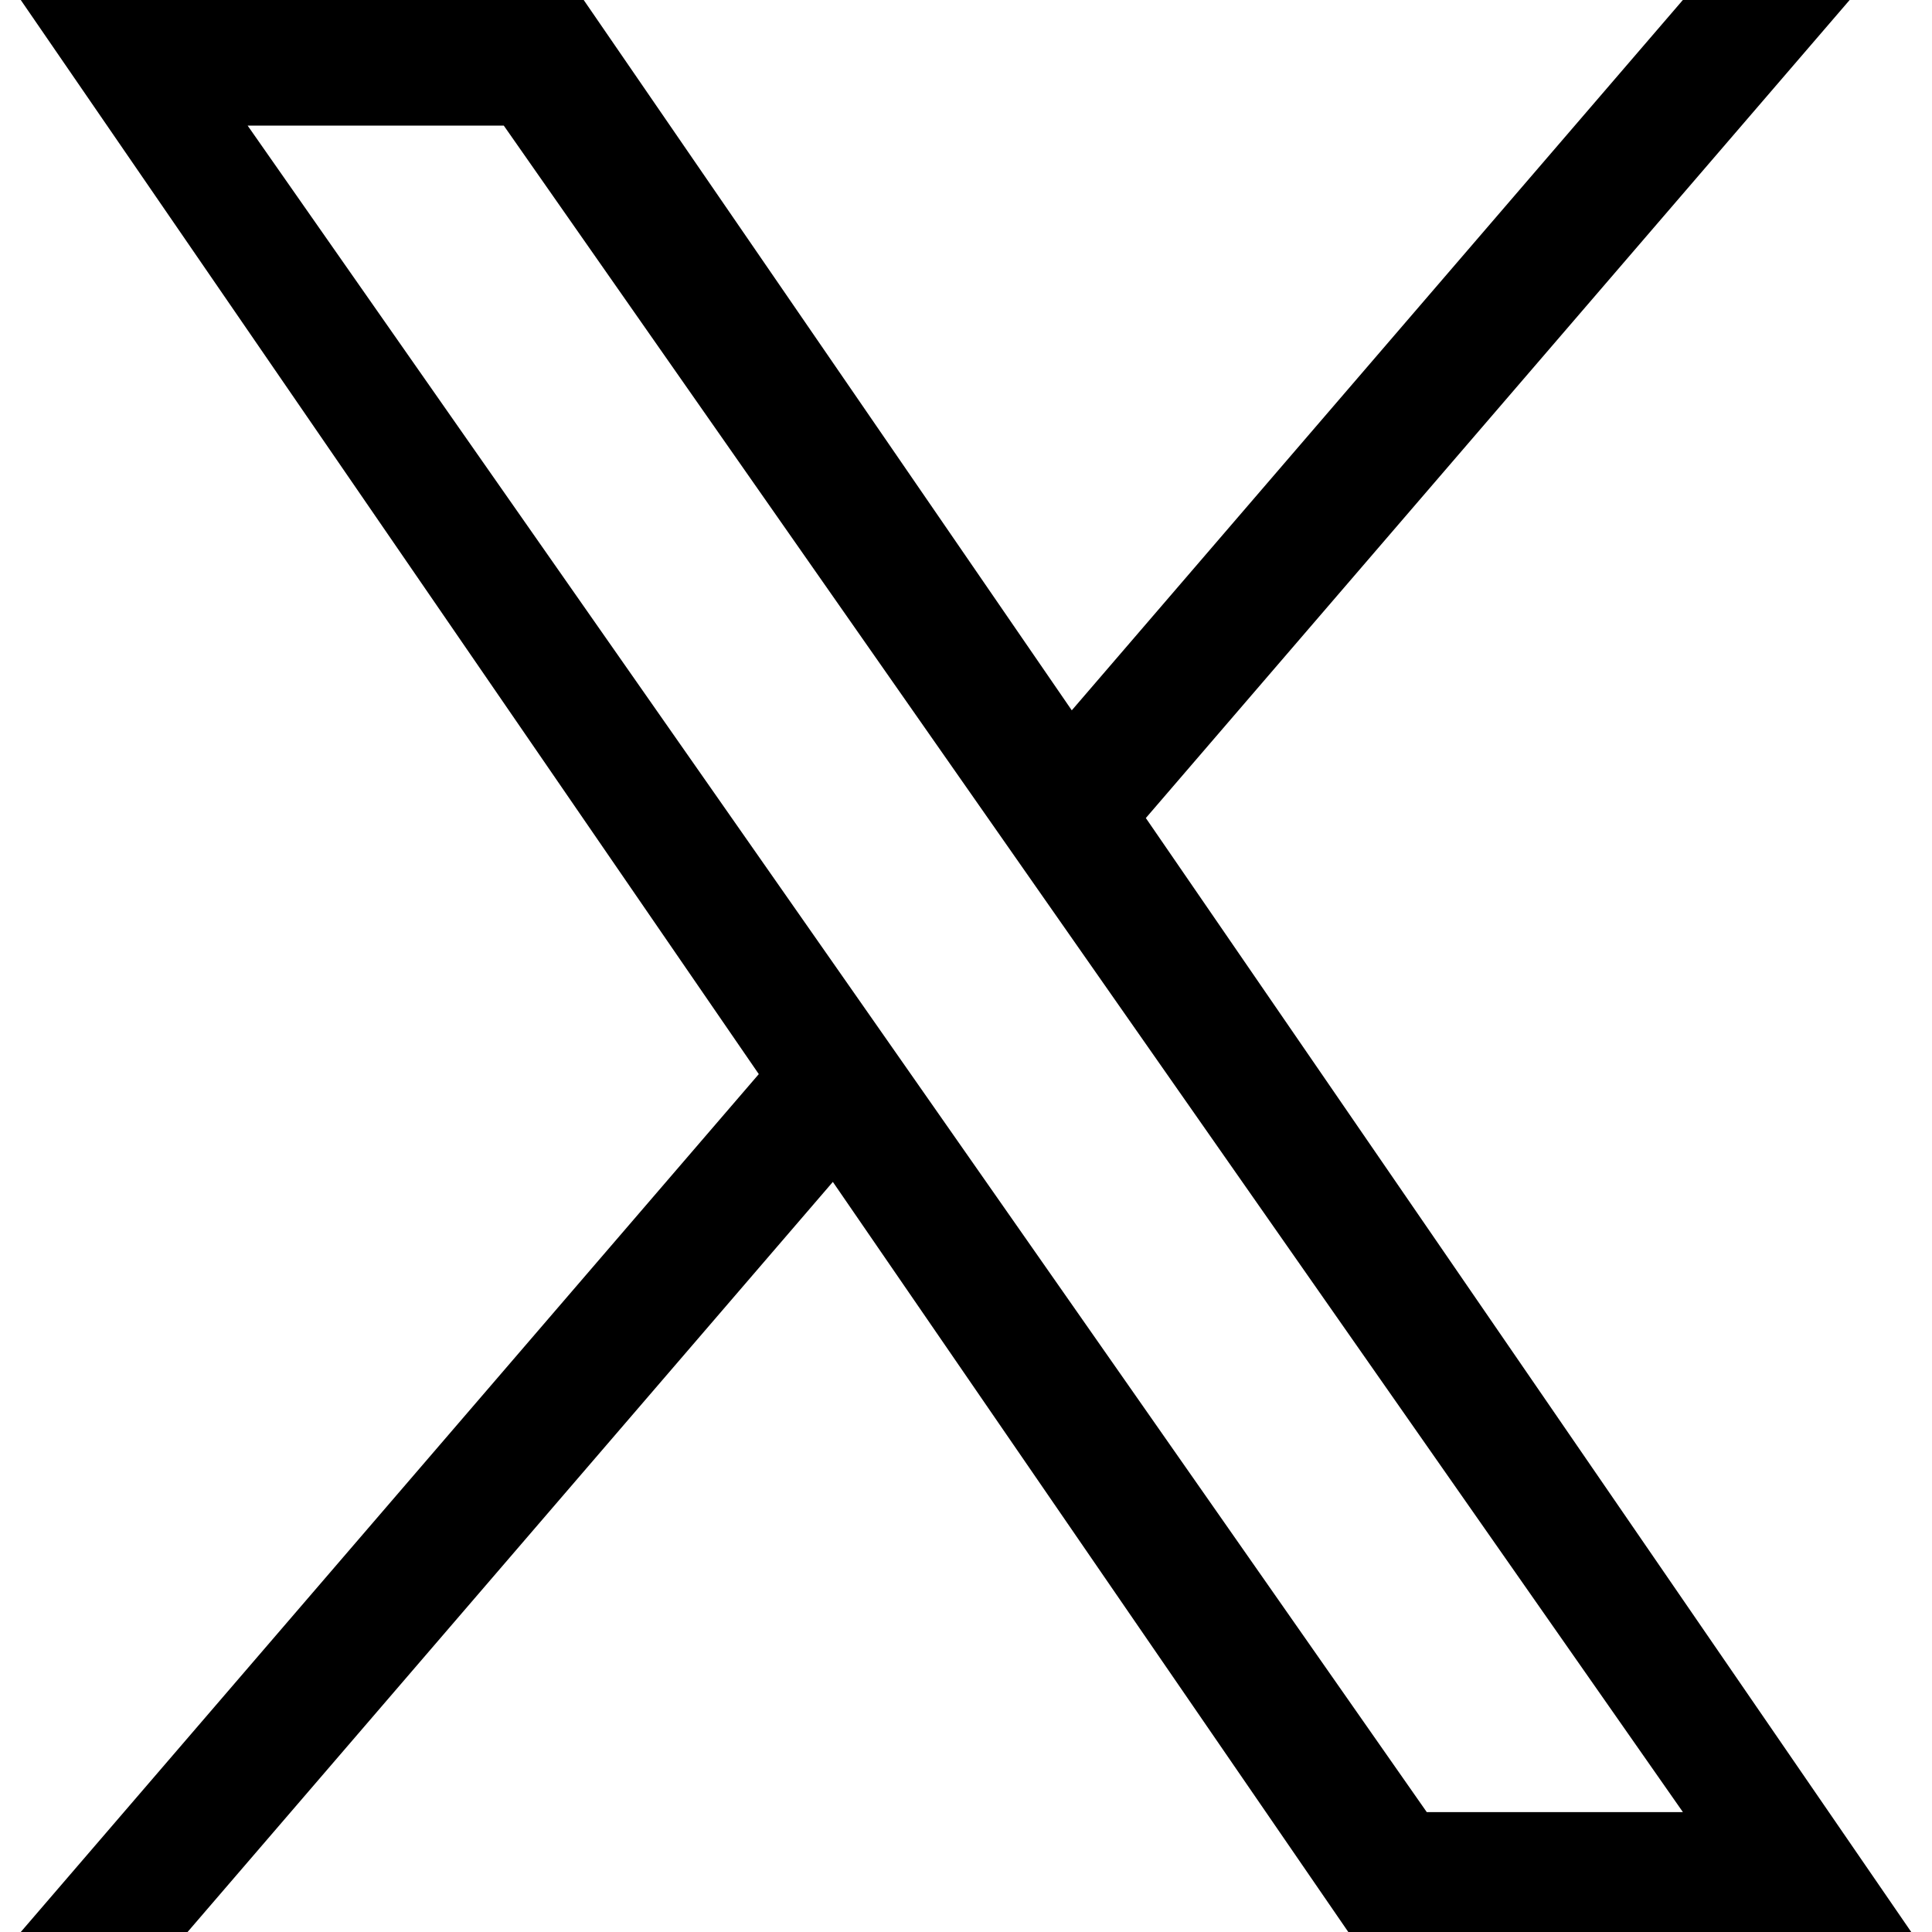
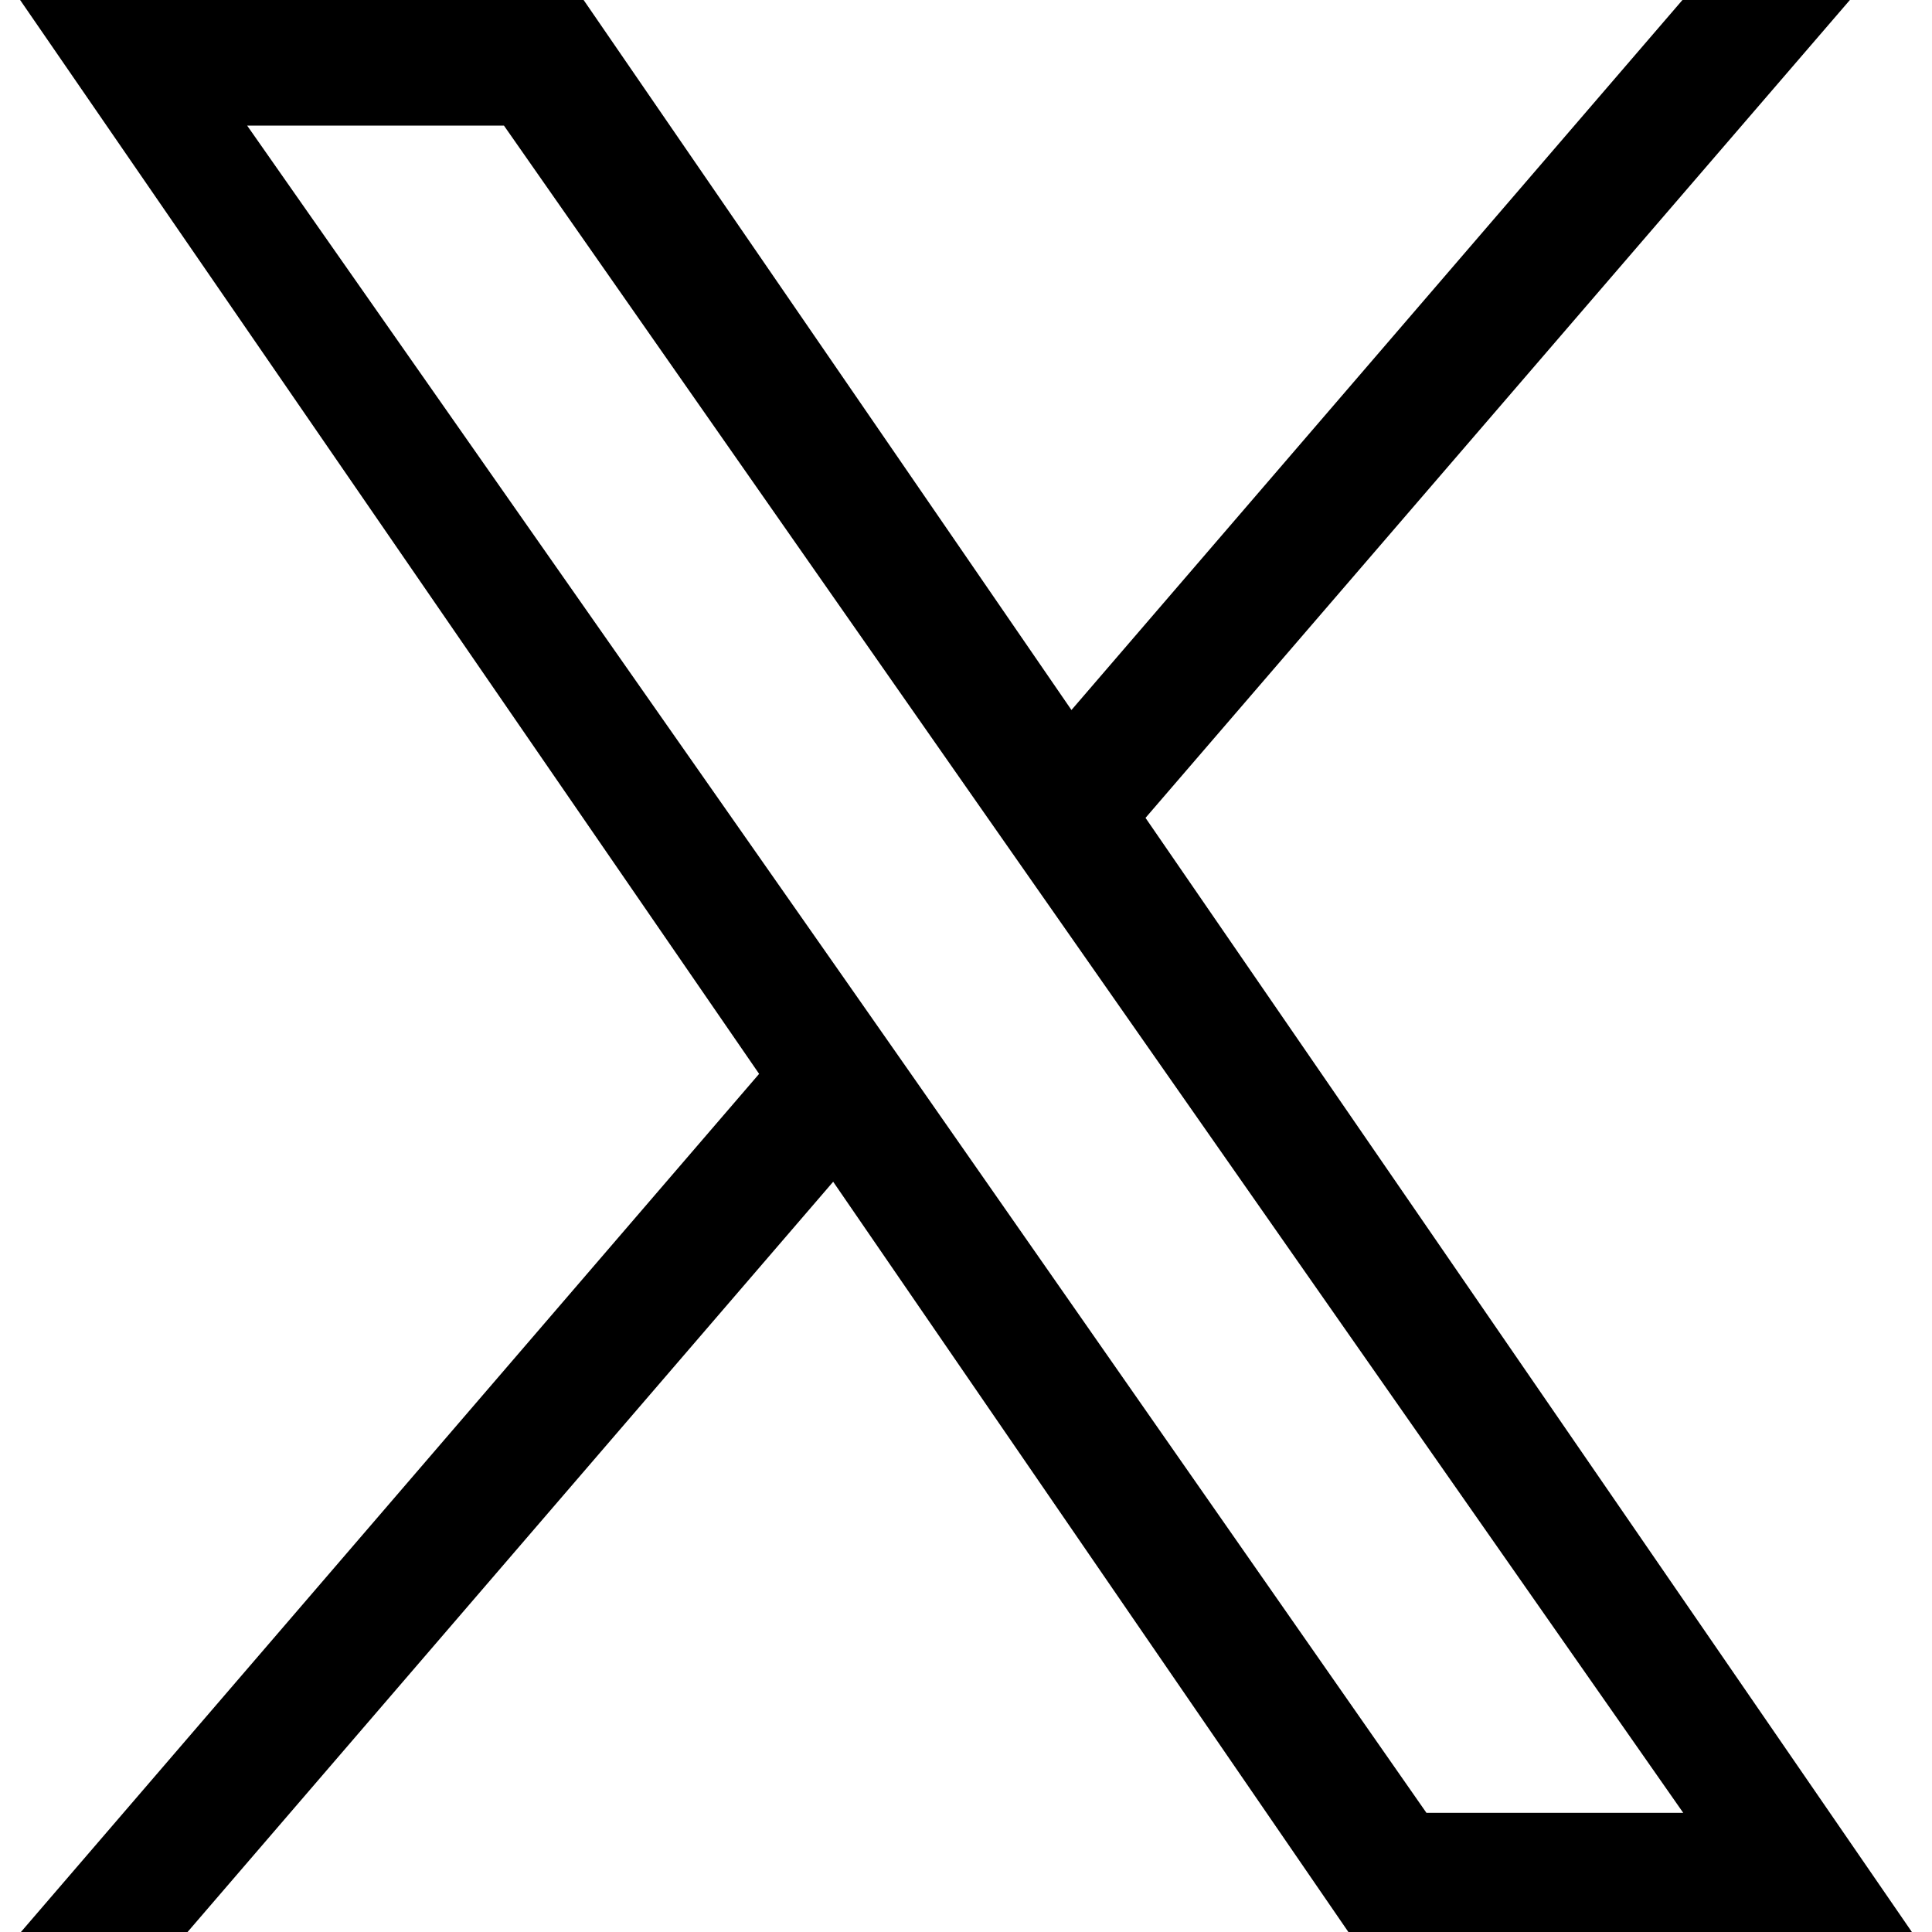
- <svg xmlns="http://www.w3.org/2000/svg" viewBox="0 0 24 24" fill="currentColor" role="img" aria-label="X">
-   <path d="M14.234 10.162 22.977 0h-2.072l-7.591 8.824L7.251 0H.258l9.168 13.343L.258 24H2.33l8.016-9.318L16.749 24h6.993zm-2.837 3.299-.929-1.329L3.076 1.56h3.182l5.965 8.532.929 1.329 7.754 11.09h-3.182z" />
+ <svg xmlns="http://www.w3.org/2000/svg" aria-label="X" viewBox="0 0 24 24">
+   <path d="M14.23 10.16 22.98 0H20.9l-7.59 8.82L7.25 0h-7l9.18 13.34L.26 24h2.07l8.02-9.32 6.4 9.32h7zm-2.83 3.3-.93-1.33-7.4-10.57h3.19l5.96 8.53.93 1.33 7.76 11.1h-3.19z" />
</svg>
